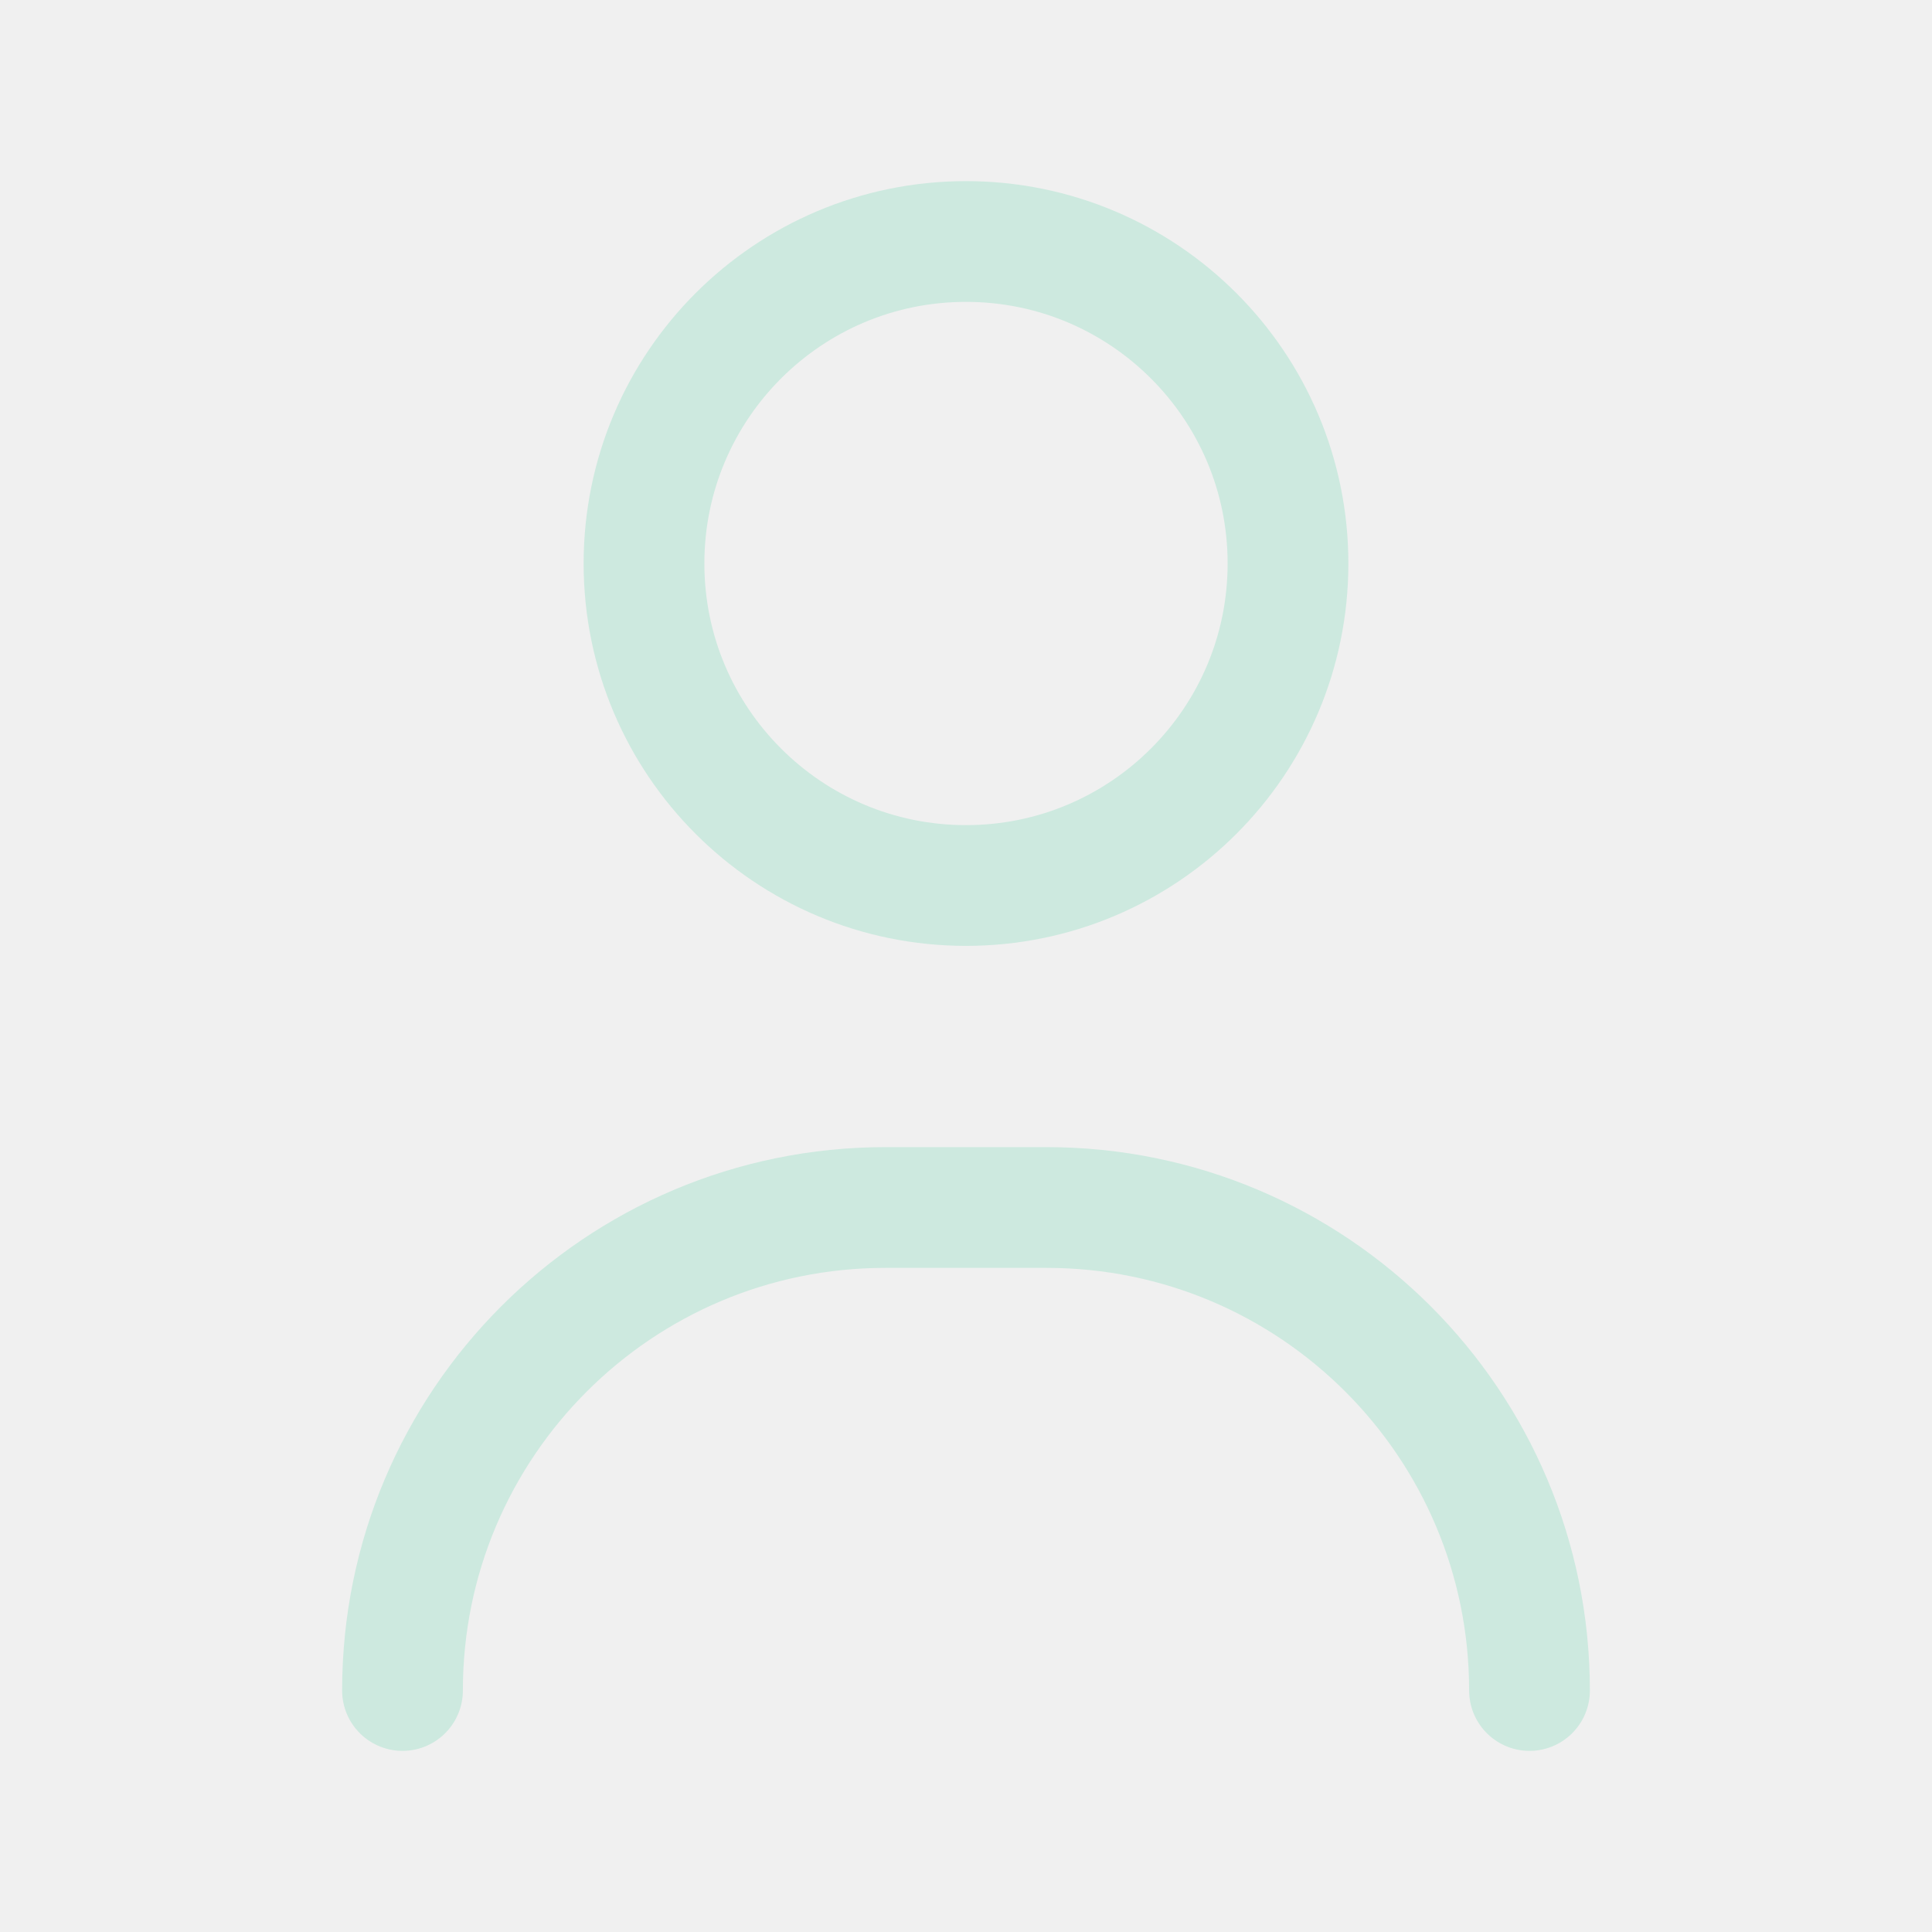
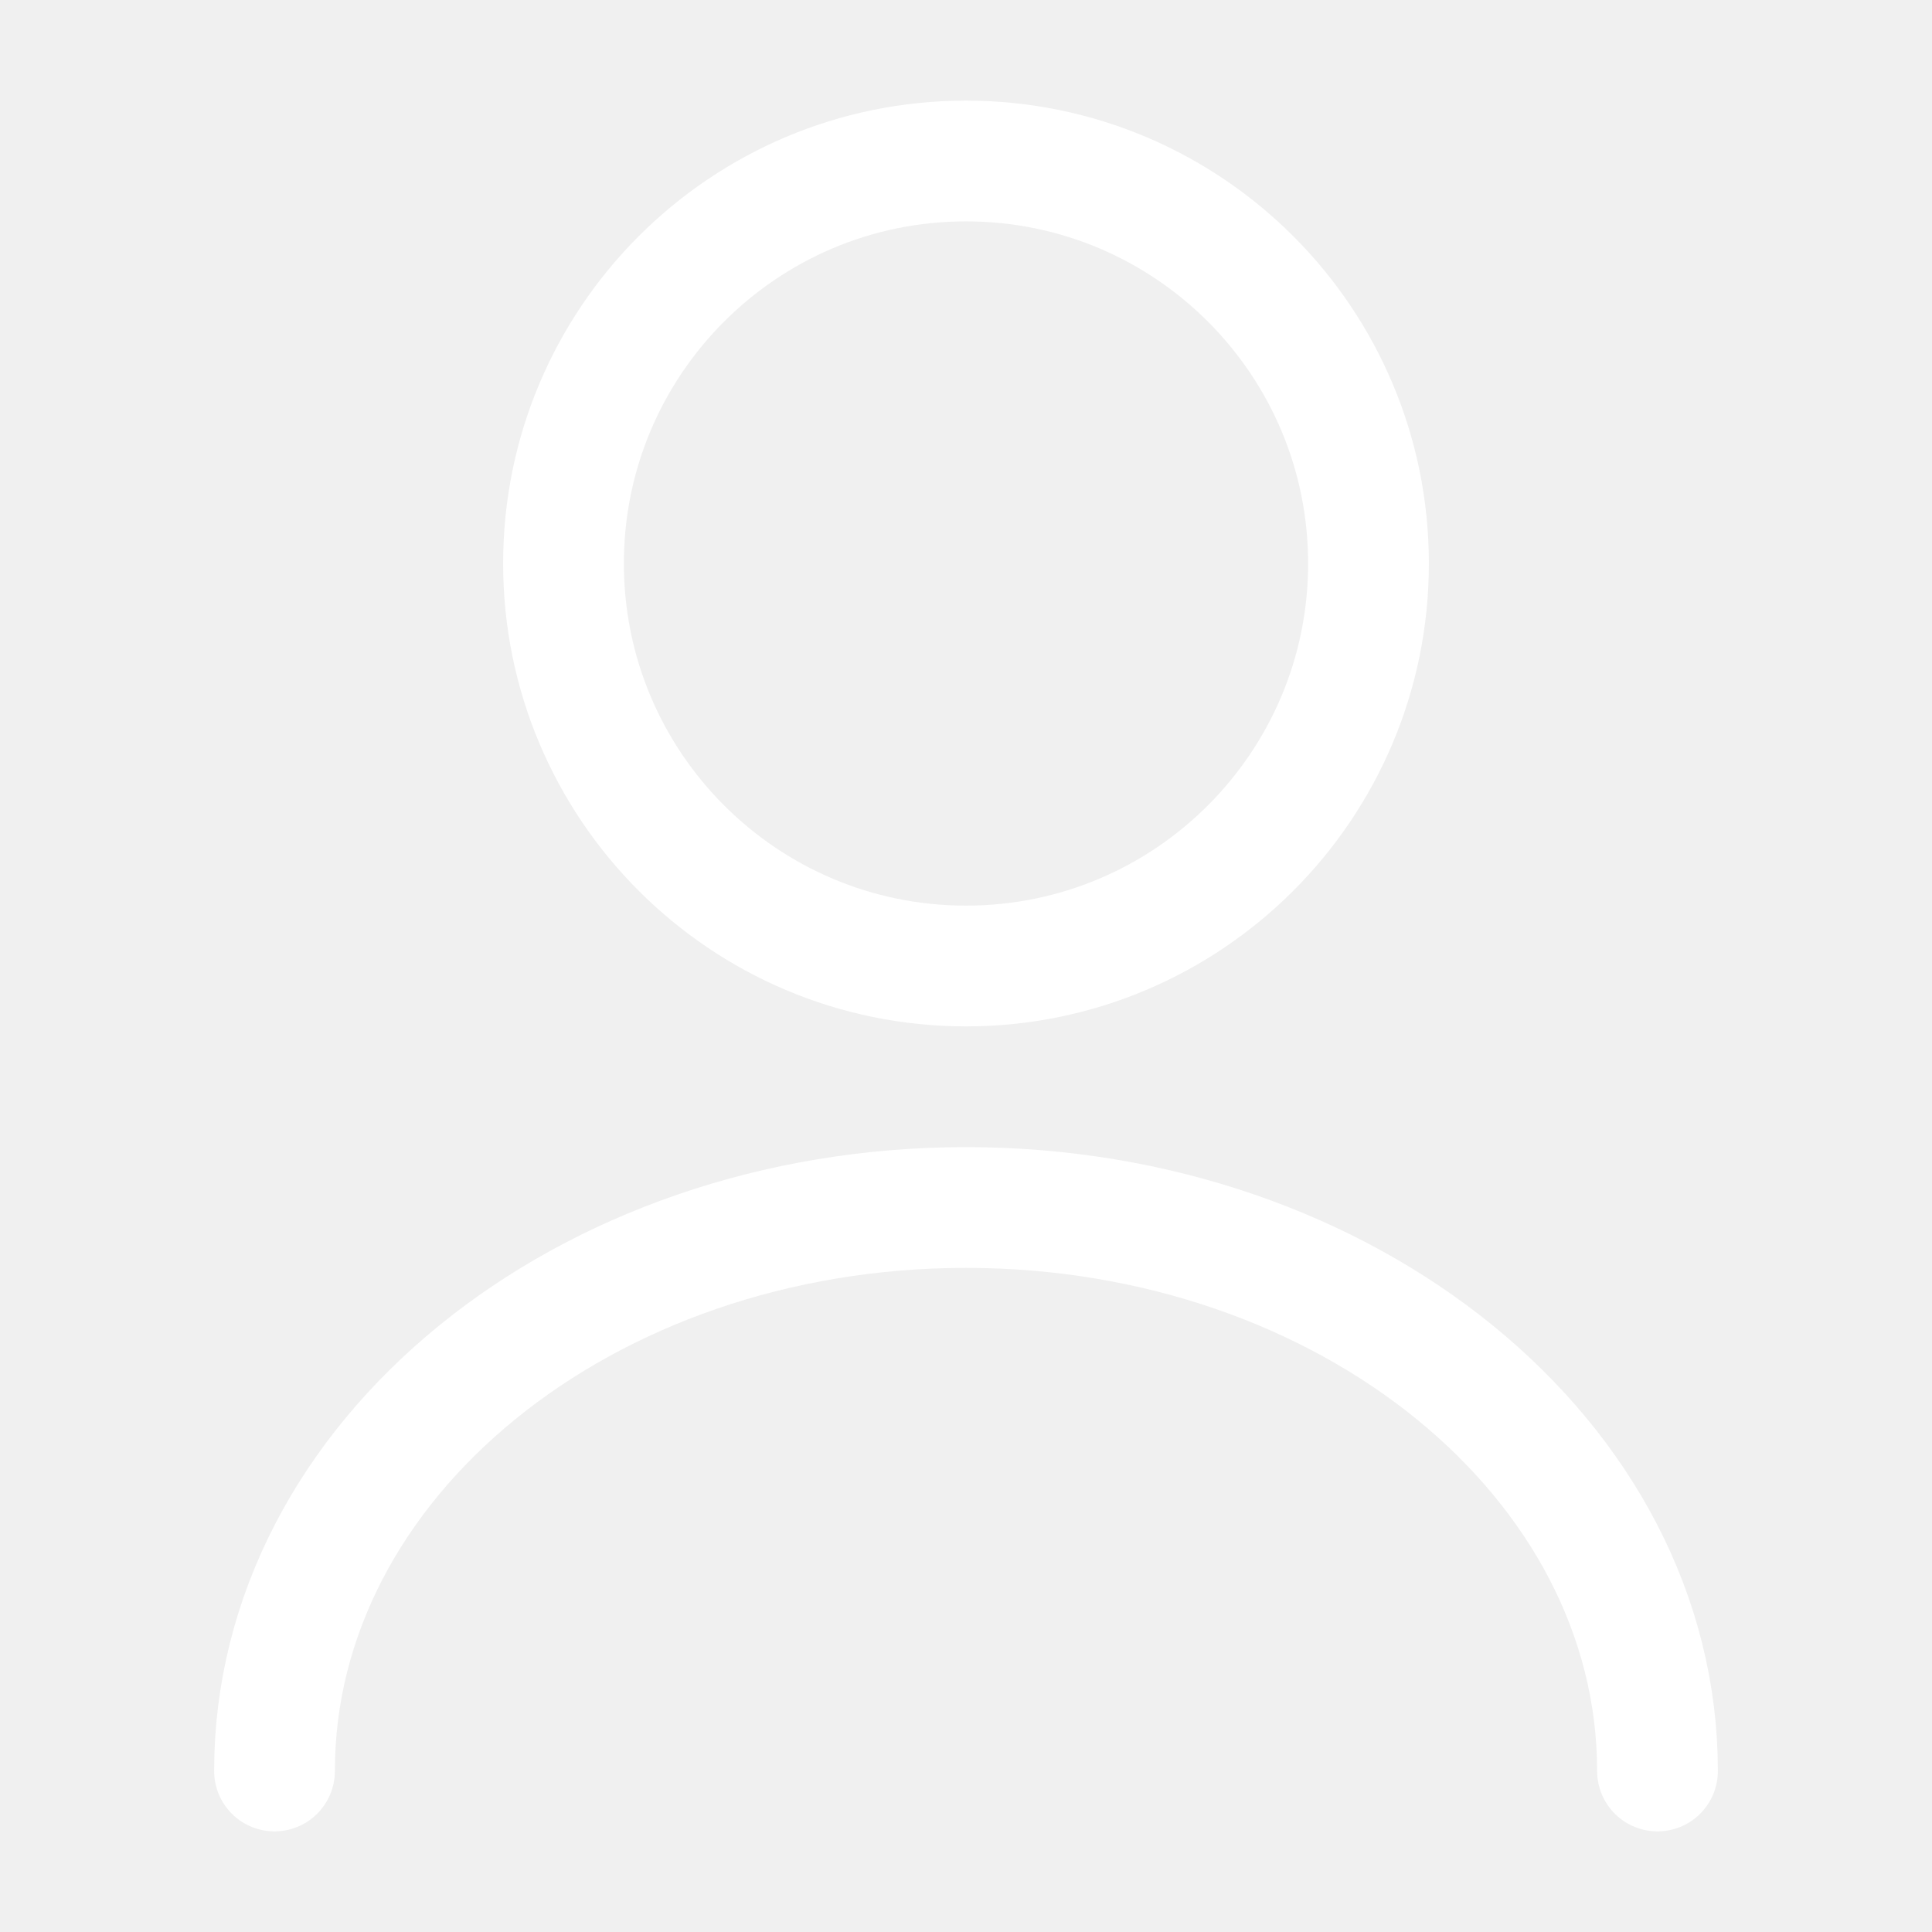
<svg xmlns="http://www.w3.org/2000/svg" width="24" height="24" viewBox="0 0 24 24" fill="none">
-   <path d="M19 21C19 17.686 16.314 15 13 15H11C7.686 15 5 17.686 5 21M16 7C16 9.209 14.209 11 12 11C9.791 11 8 9.209 8 7C8 4.791 9.791 3 12 3C14.209 3 16 4.791 16 7Z" stroke="#CDE9DF" stroke-width="1.5" stroke-linecap="round" stroke-linejoin="round" />
+   <path d="M12 12C14.761 12 17 9.761 17 7C17 4.239 14.761 2 12 2C9.239 2 7 4.239 7 7C7 9.761 9.239 12 12 12Z" stroke="white" stroke-width="1.5" stroke-linecap="round" stroke-linejoin="round" />
+   <path d="M20.59 22C20.59 18.13 16.74 15 12 15C7.26 15 3.41 18.13 3.41 22" stroke="white" stroke-width="1.5" stroke-linecap="round" stroke-linejoin="round" />
</svg>
